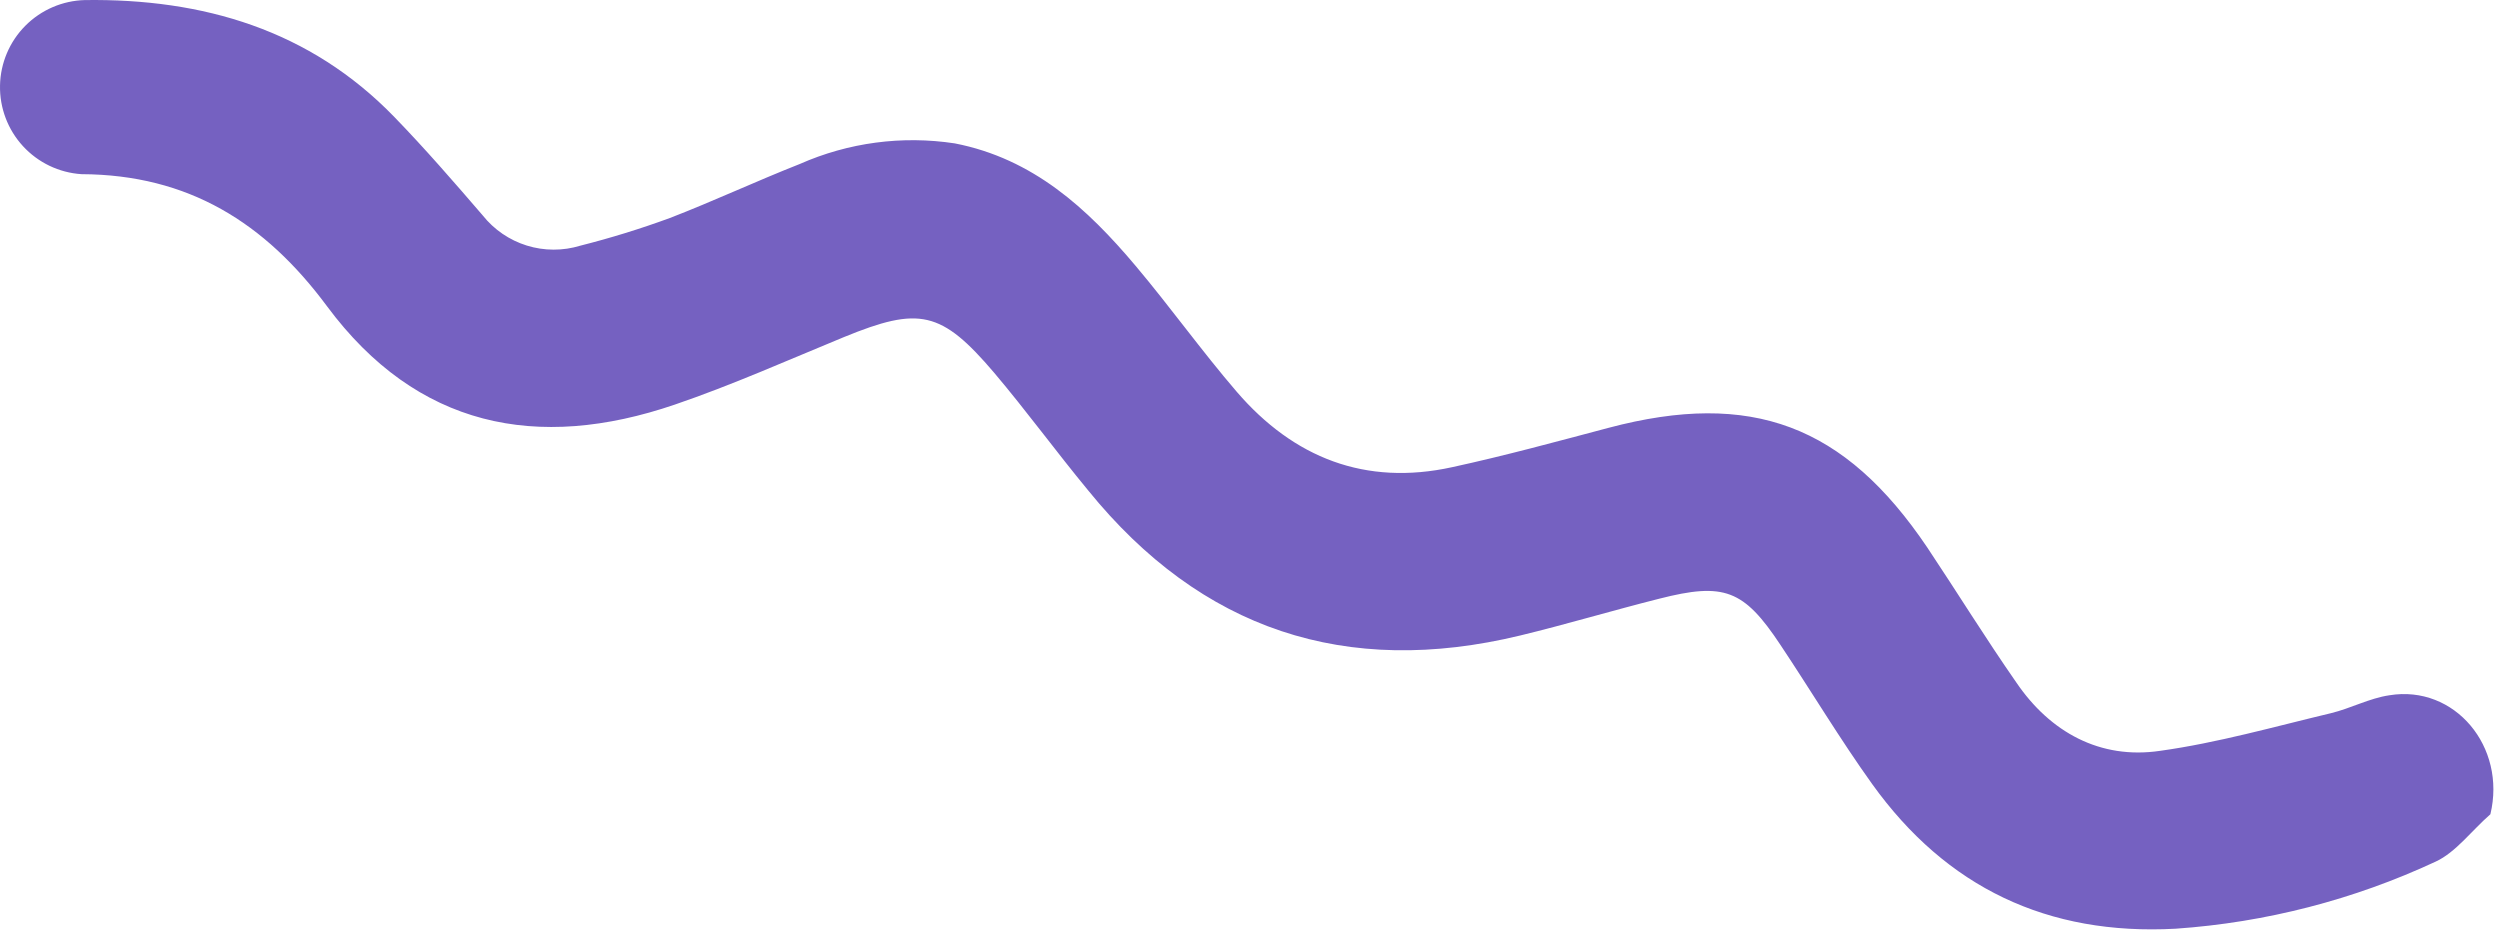
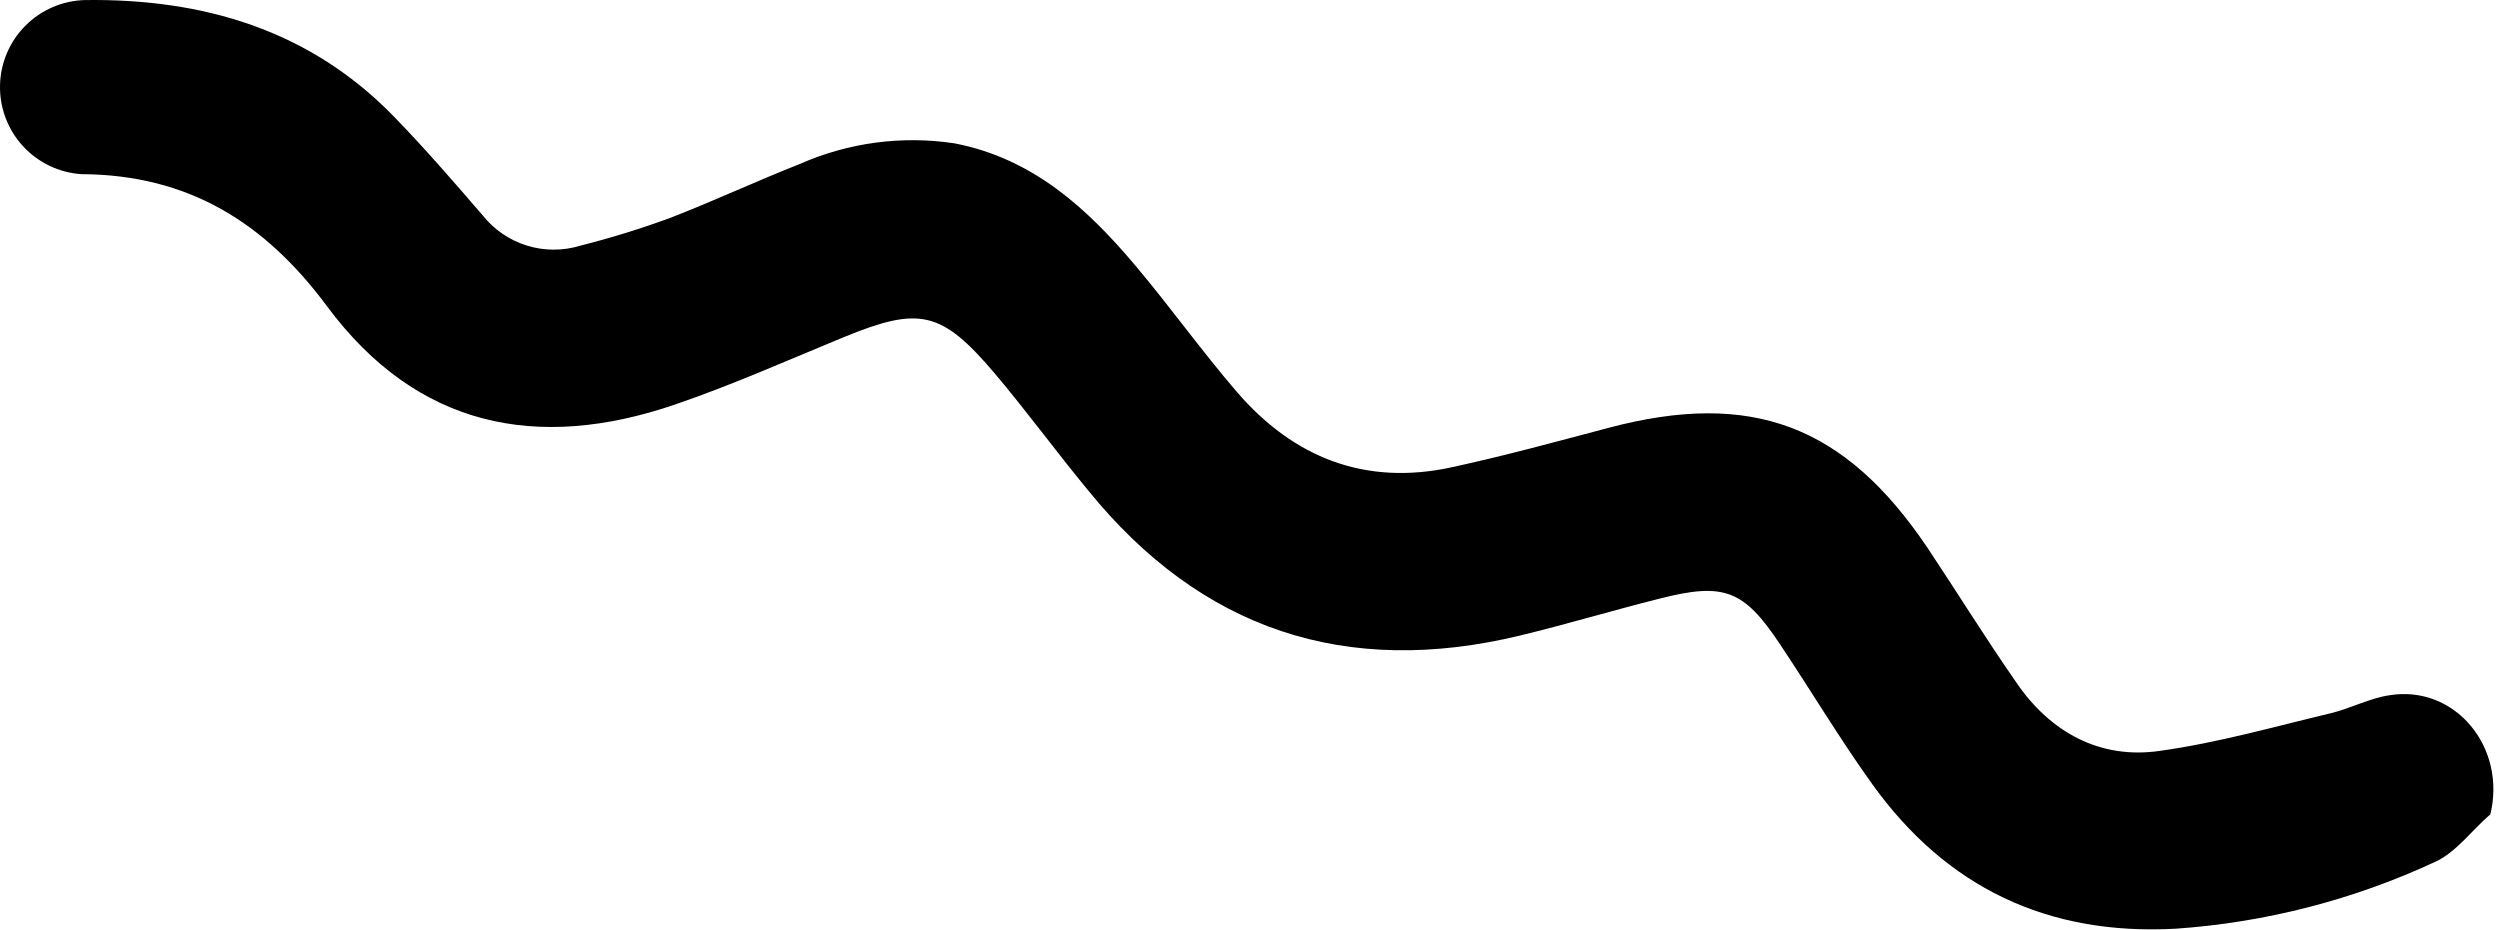
- <svg xmlns="http://www.w3.org/2000/svg" width="100%" height="100%" viewBox="0 0 269 100" version="1.1" xml:space="preserve" style="fill-rule:evenodd;clip-rule:evenodd;stroke-linejoin:round;stroke-miterlimit:2;">
+ <svg viewBox="0 0 269 100">
  <g transform="matrix(1,0,0,1,-208.609,-163.433)">
    <g transform="matrix(0.455386,0,0,0.455386,207.345,127.565)">
-       <path d="M591.213,271.157C595.047,255.199 582.772,240.524 567.351,243.044C562.611,243.74 558.161,246.165 553.519,247.281C540.112,250.48 526.723,254.29 513.124,256.18C498.975,258.26 487.178,251.754 479.203,240.025C471.92,229.568 465.232,218.734 458.187,208.169C438.634,179.134 416.576,170.92 382.871,179.848C370.593,183.098 358.294,186.46 345.897,189.149C325.381,193.646 308.421,186.923 294.999,171.333C286.719,161.709 279.3,151.307 271.115,141.597C259.643,127.961 246.865,116.251 228.375,112.644C215.943,110.746 203.228,112.439 191.726,117.524C181.478,121.56 171.334,126.303 161.075,130.268C154.131,132.816 147.058,135.002 139.886,136.815C135.767,138.074 131.365,138.064 127.252,136.786C123.139,135.509 119.506,133.023 116.826,129.652C110.029,121.761 103.196,113.876 95.956,106.411C75.977,85.786 50.716,78.404 22.837,78.779C17.54,78.916 12.5,81.09 8.764,84.847C5.029,88.605 2.885,93.658 2.78,98.956C2.674,104.253 4.614,109.388 8.197,113.291C11.78,117.195 16.729,119.568 22.017,119.916C47.329,120.026 65.405,131.391 80.052,151.137C101.271,179.711 129.691,185.472 162.208,174.369C175.766,169.739 188.924,163.866 202.18,158.413C219.974,151.136 225.181,152.142 237.719,166.886C245.33,175.886 252.3,185.45 259.861,194.602C286.61,227.603 320.79,238.877 361.969,228.923C372.96,226.259 383.828,223 394.84,220.225C410.165,216.311 414.799,218.087 423.431,231.093C430.757,242.086 437.557,253.445 445.149,264.038C462.688,288.467 486.586,299.855 516.843,298.203C538.126,296.732 558.957,291.356 578.294,282.343C583.033,280.165 586.824,274.982 591.213,271.157Z" style="fill:rgb(117,97,193);fill-rule:nonzero;" />
+       <path d="M591.213,271.157C595.047,255.199 582.772,240.524 567.351,243.044C562.611,243.74 558.161,246.165 553.519,247.281C540.112,250.48 526.723,254.29 513.124,256.18C498.975,258.26 487.178,251.754 479.203,240.025C471.92,229.568 465.232,218.734 458.187,208.169C438.634,179.134 416.576,170.92 382.871,179.848C370.593,183.098 358.294,186.46 345.897,189.149C325.381,193.646 308.421,186.923 294.999,171.333C286.719,161.709 279.3,151.307 271.115,141.597C259.643,127.961 246.865,116.251 228.375,112.644C215.943,110.746 203.228,112.439 191.726,117.524C181.478,121.56 171.334,126.303 161.075,130.268C154.131,132.816 147.058,135.002 139.886,136.815C135.767,138.074 131.365,138.064 127.252,136.786C123.139,135.509 119.506,133.023 116.826,129.652C110.029,121.761 103.196,113.876 95.956,106.411C75.977,85.786 50.716,78.404 22.837,78.779C17.54,78.916 12.5,81.09 8.764,84.847C5.029,88.605 2.885,93.658 2.78,98.956C2.674,104.253 4.614,109.388 8.197,113.291C11.78,117.195 16.729,119.568 22.017,119.916C47.329,120.026 65.405,131.391 80.052,151.137C101.271,179.711 129.691,185.472 162.208,174.369C175.766,169.739 188.924,163.866 202.18,158.413C219.974,151.136 225.181,152.142 237.719,166.886C245.33,175.886 252.3,185.45 259.861,194.602C286.61,227.603 320.79,238.877 361.969,228.923C372.96,226.259 383.828,223 394.84,220.225C410.165,216.311 414.799,218.087 423.431,231.093C430.757,242.086 437.557,253.445 445.149,264.038C462.688,288.467 486.586,299.855 516.843,298.203C538.126,296.732 558.957,291.356 578.294,282.343C583.033,280.165 586.824,274.982 591.213,271.157Z" />
    </g>
  </g>
</svg>
